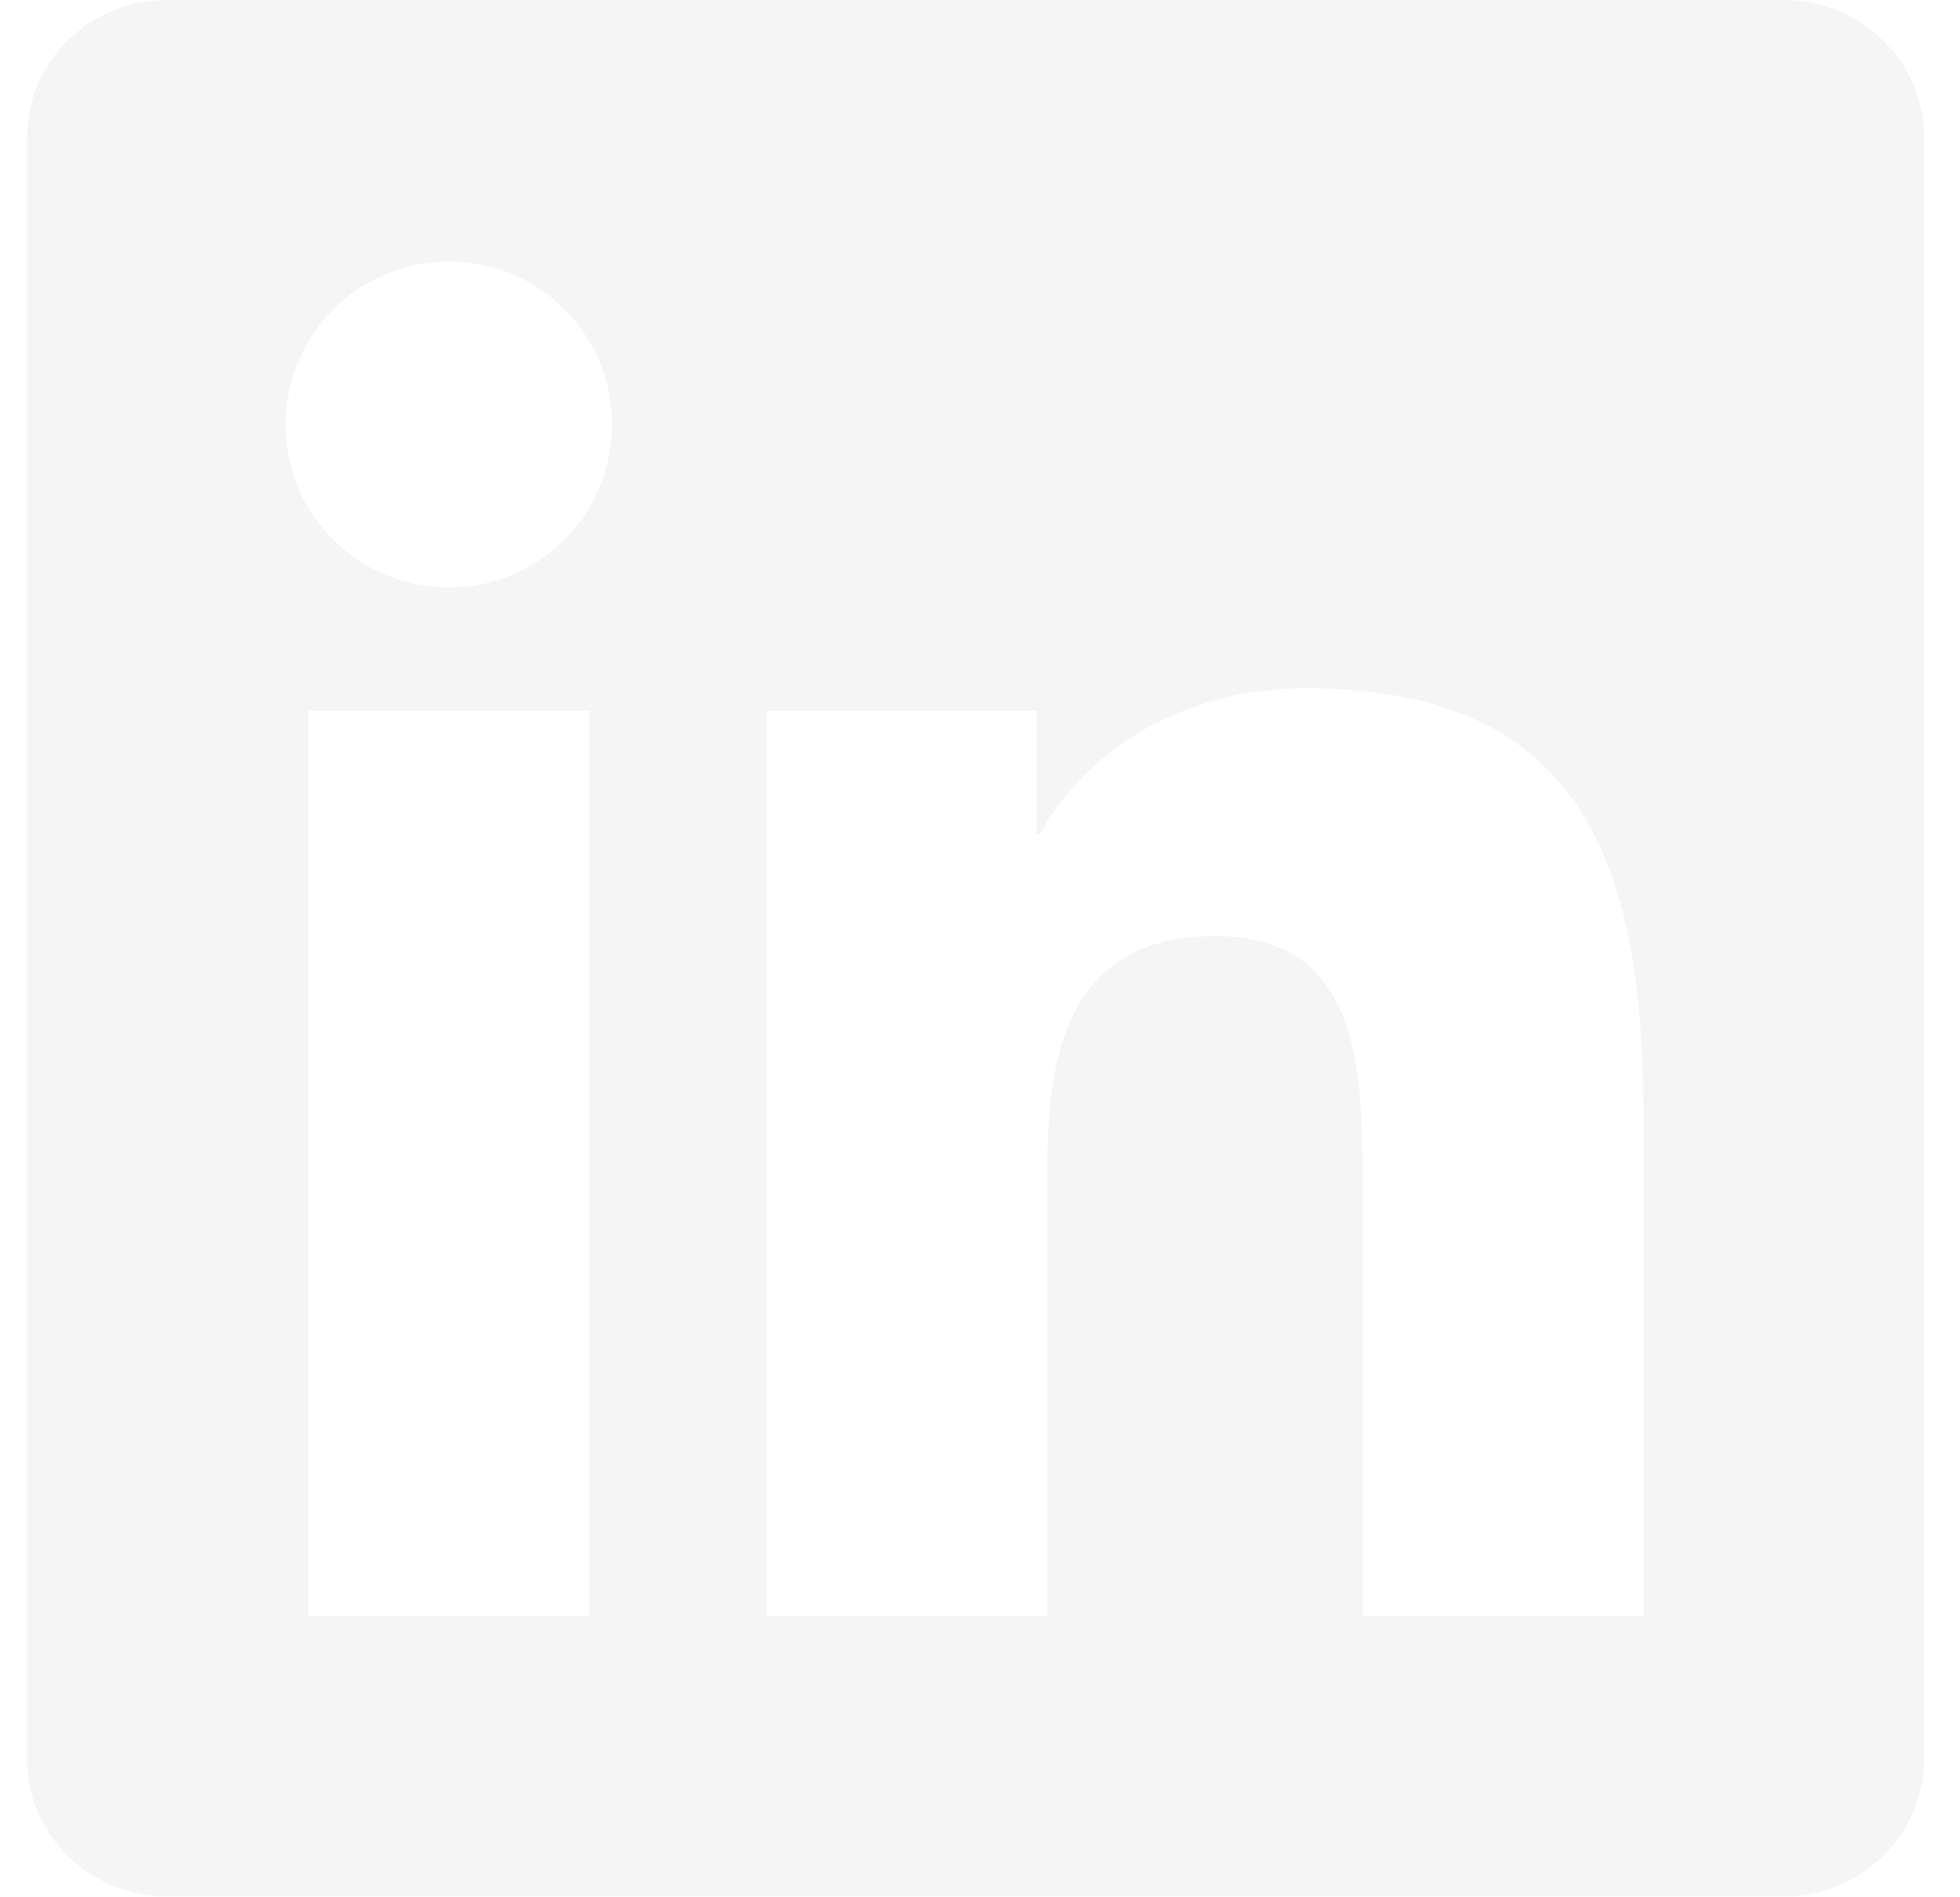
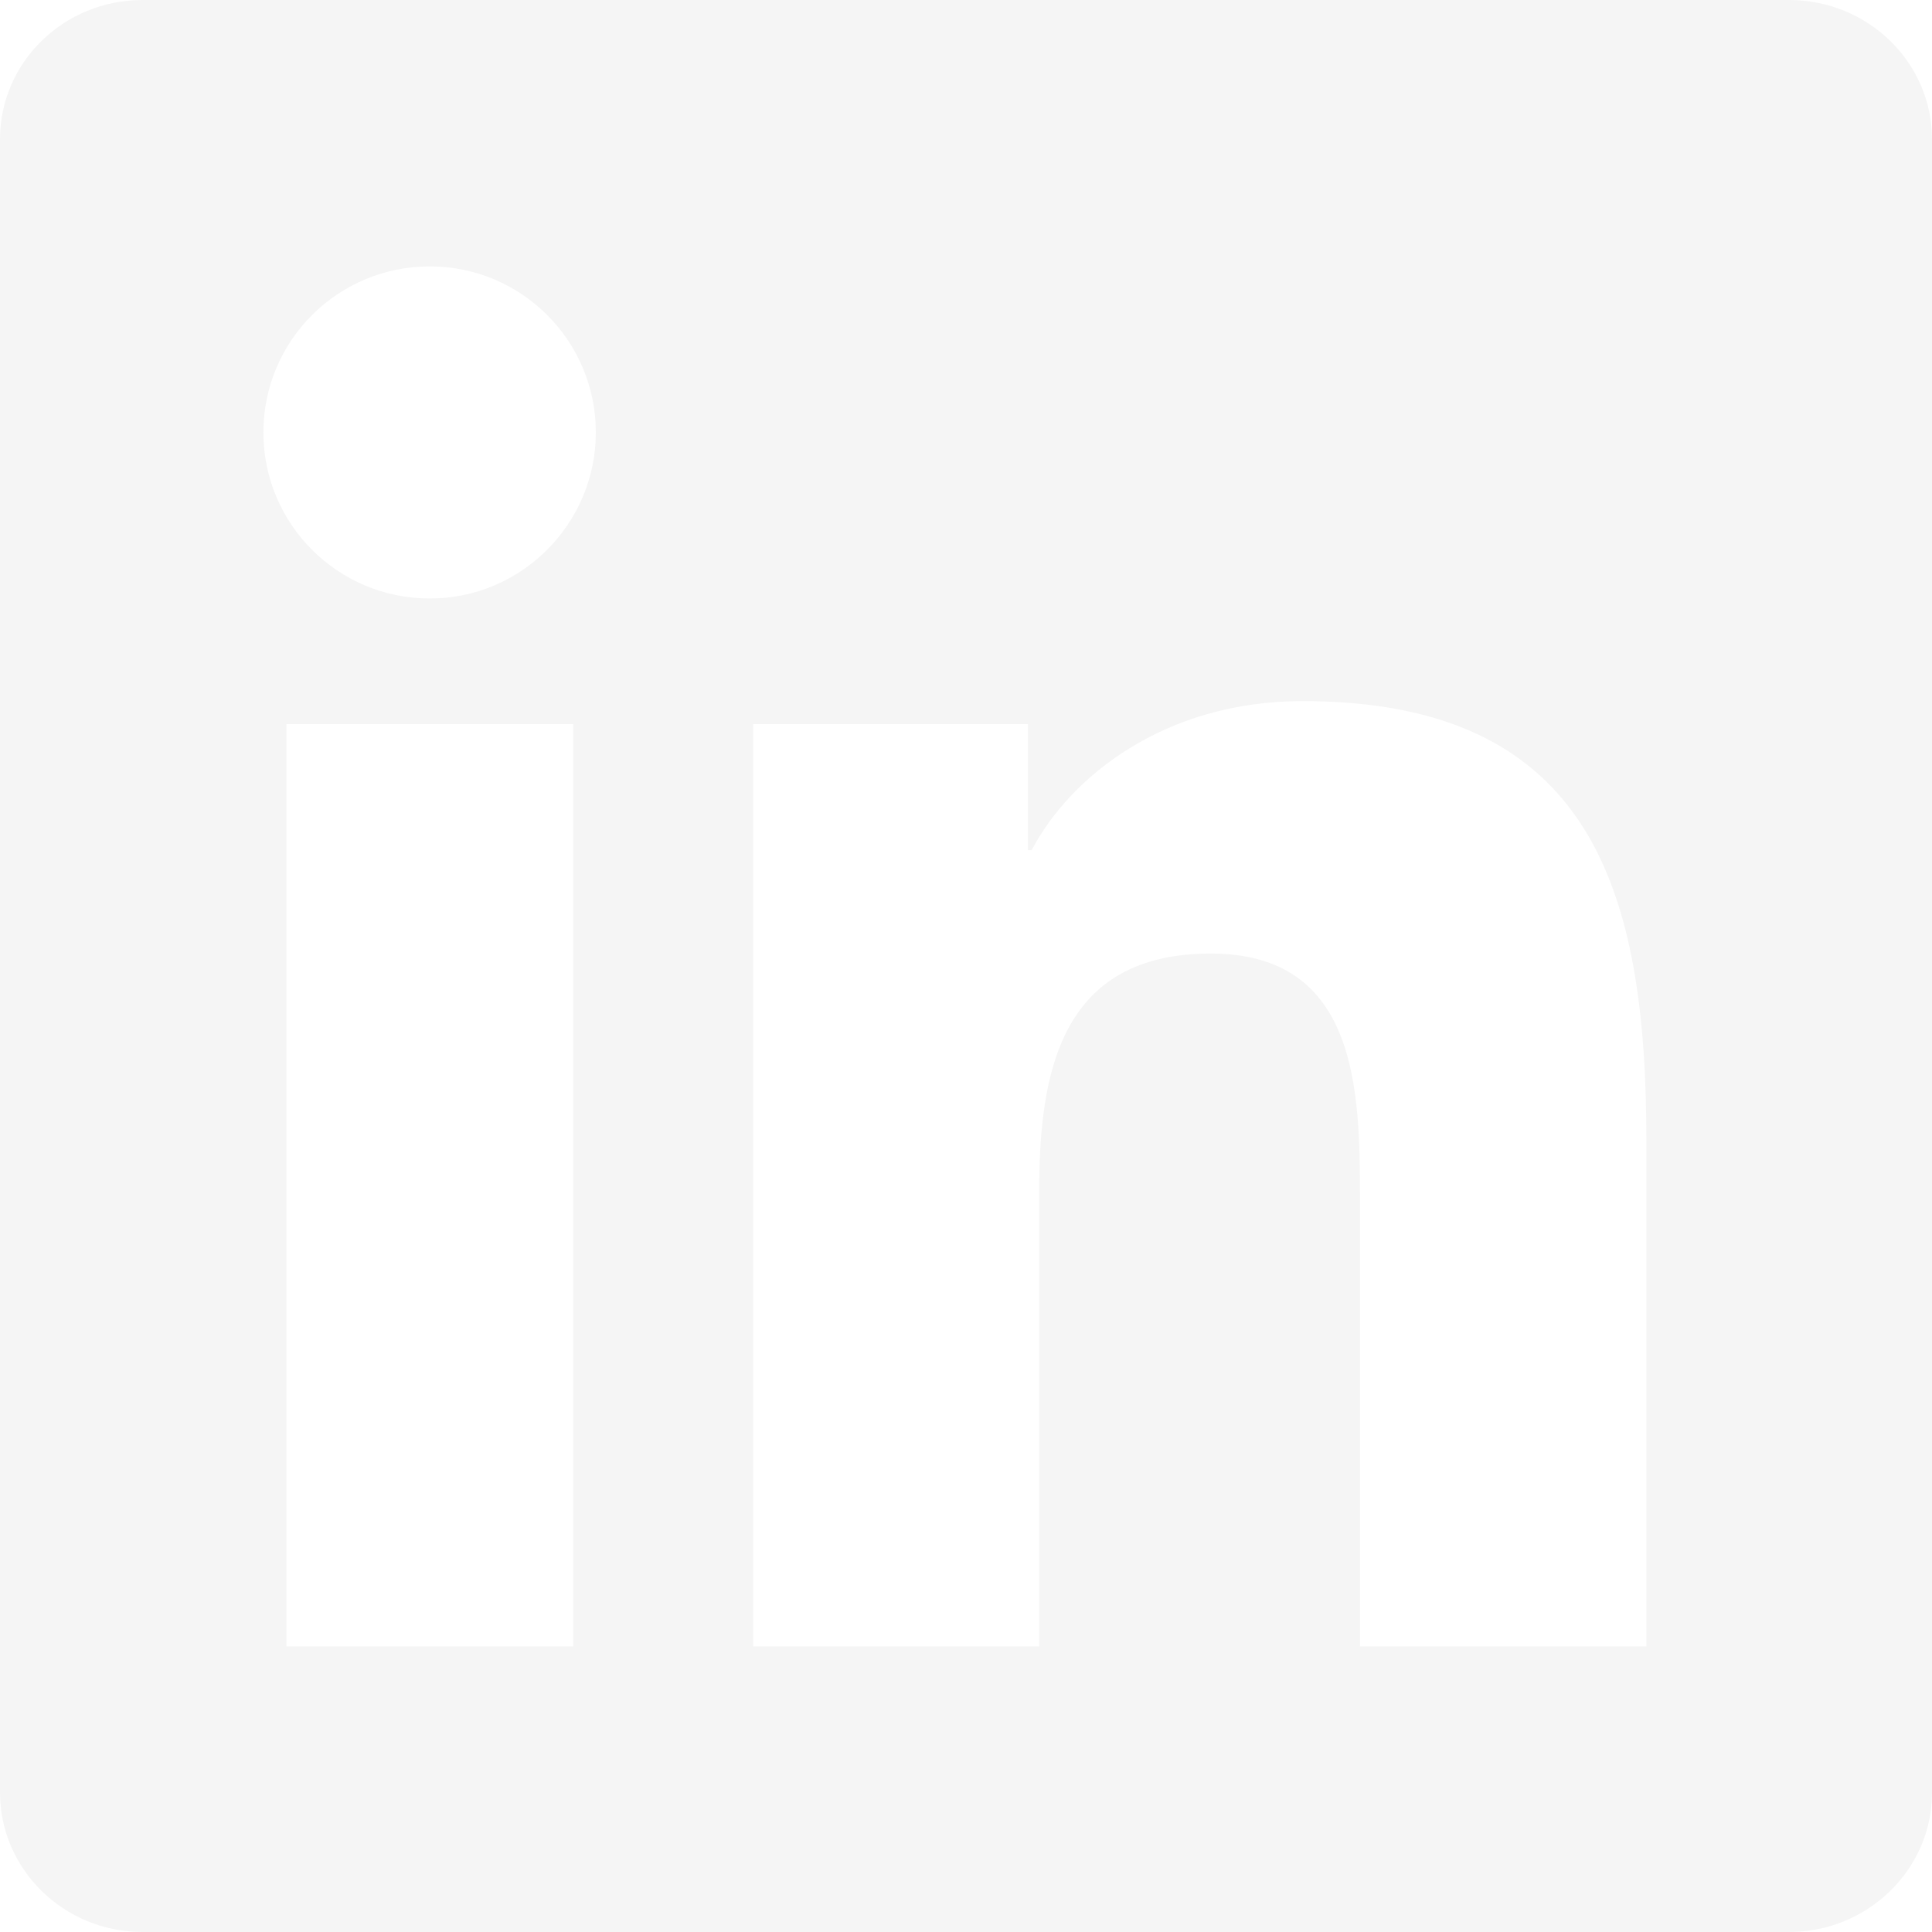
- <svg xmlns="http://www.w3.org/2000/svg" width="31" height="30" viewBox="0 0 31 30" fill="none">
-   <path d="M28.208 0H2.643C1.419 0 0.429 0.967 0.429 2.162V27.832C0.429 29.027 1.419 30 2.643 30H28.208C29.433 30 30.429 29.027 30.429 27.838V2.162C30.429 0.967 29.433 0 28.208 0ZM9.329 25.564H4.876V11.244H9.329V25.564ZM7.102 9.293C5.673 9.293 4.518 8.139 4.518 6.715C4.518 5.291 5.673 4.137 7.102 4.137C8.526 4.137 9.681 5.291 9.681 6.715C9.681 8.133 8.526 9.293 7.102 9.293ZM25.993 25.564H21.546V18.604C21.546 16.945 21.517 14.807 19.231 14.807C16.917 14.807 16.565 16.617 16.565 18.486V25.564H12.124V11.244H16.39V13.201H16.448C17.04 12.076 18.493 10.887 20.655 10.887C25.161 10.887 25.993 13.852 25.993 17.707V25.564V25.564Z" fill="#F5F5F5" />
+ <svg xmlns="http://www.w3.org/2000/svg" width="45" height="45" viewBox="0 0 45 45" fill="none">
+   <path d="M41.669 0H3.322C1.485 0 0 1.45 0 3.243V41.748C0 43.541 1.485 45 3.322 45H41.669C43.506 45 45 43.541 45 41.757V3.243C45 1.45 43.506 0 41.669 0ZM13.351 38.347H6.671V16.866H13.351V38.347ZM10.011 13.94C7.866 13.94 6.135 12.208 6.135 10.072C6.135 7.937 7.866 6.205 10.011 6.205C12.146 6.205 13.878 7.937 13.878 10.072C13.878 12.199 12.146 13.94 10.011 13.94ZM38.347 38.347H31.676V27.905C31.676 25.418 31.632 22.21 28.204 22.21C24.732 22.21 24.205 24.926 24.205 27.73V38.347H17.543V16.866H23.941V19.802H24.029C24.917 18.114 27.097 16.33 30.34 16.33C37.099 16.33 38.347 20.777 38.347 26.561V38.347V38.347Z" fill="#F5F5F5" />
</svg>
